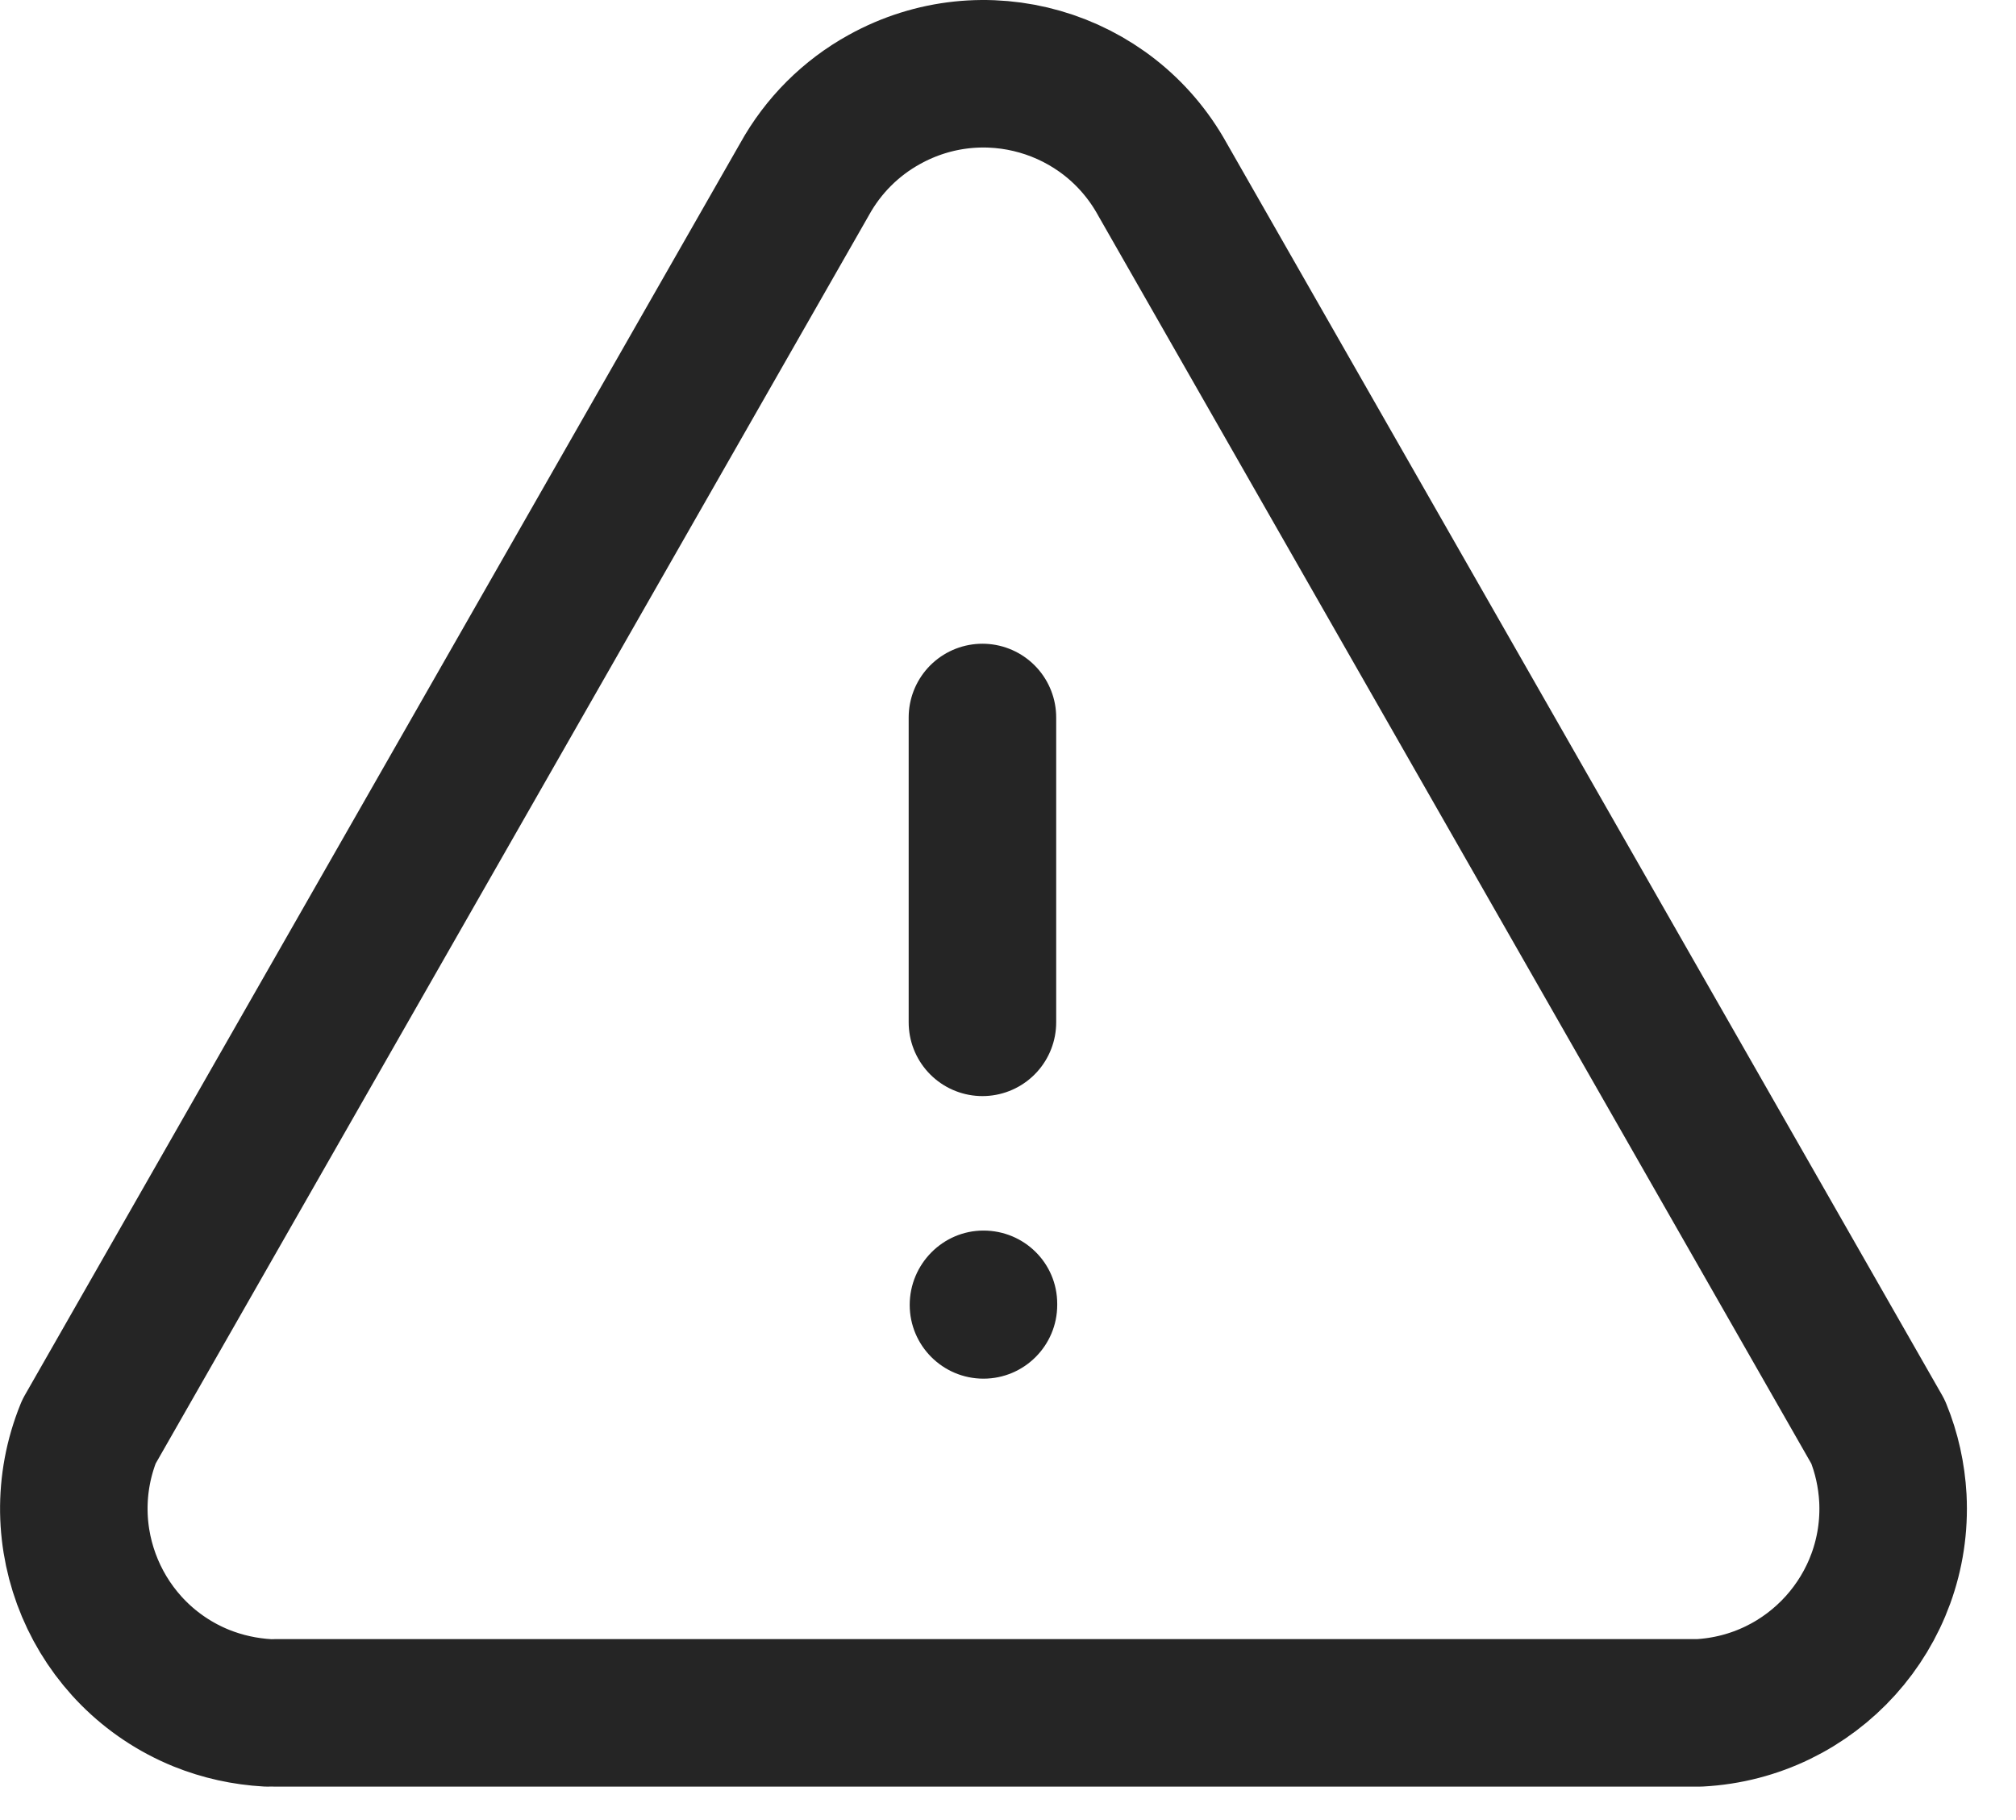
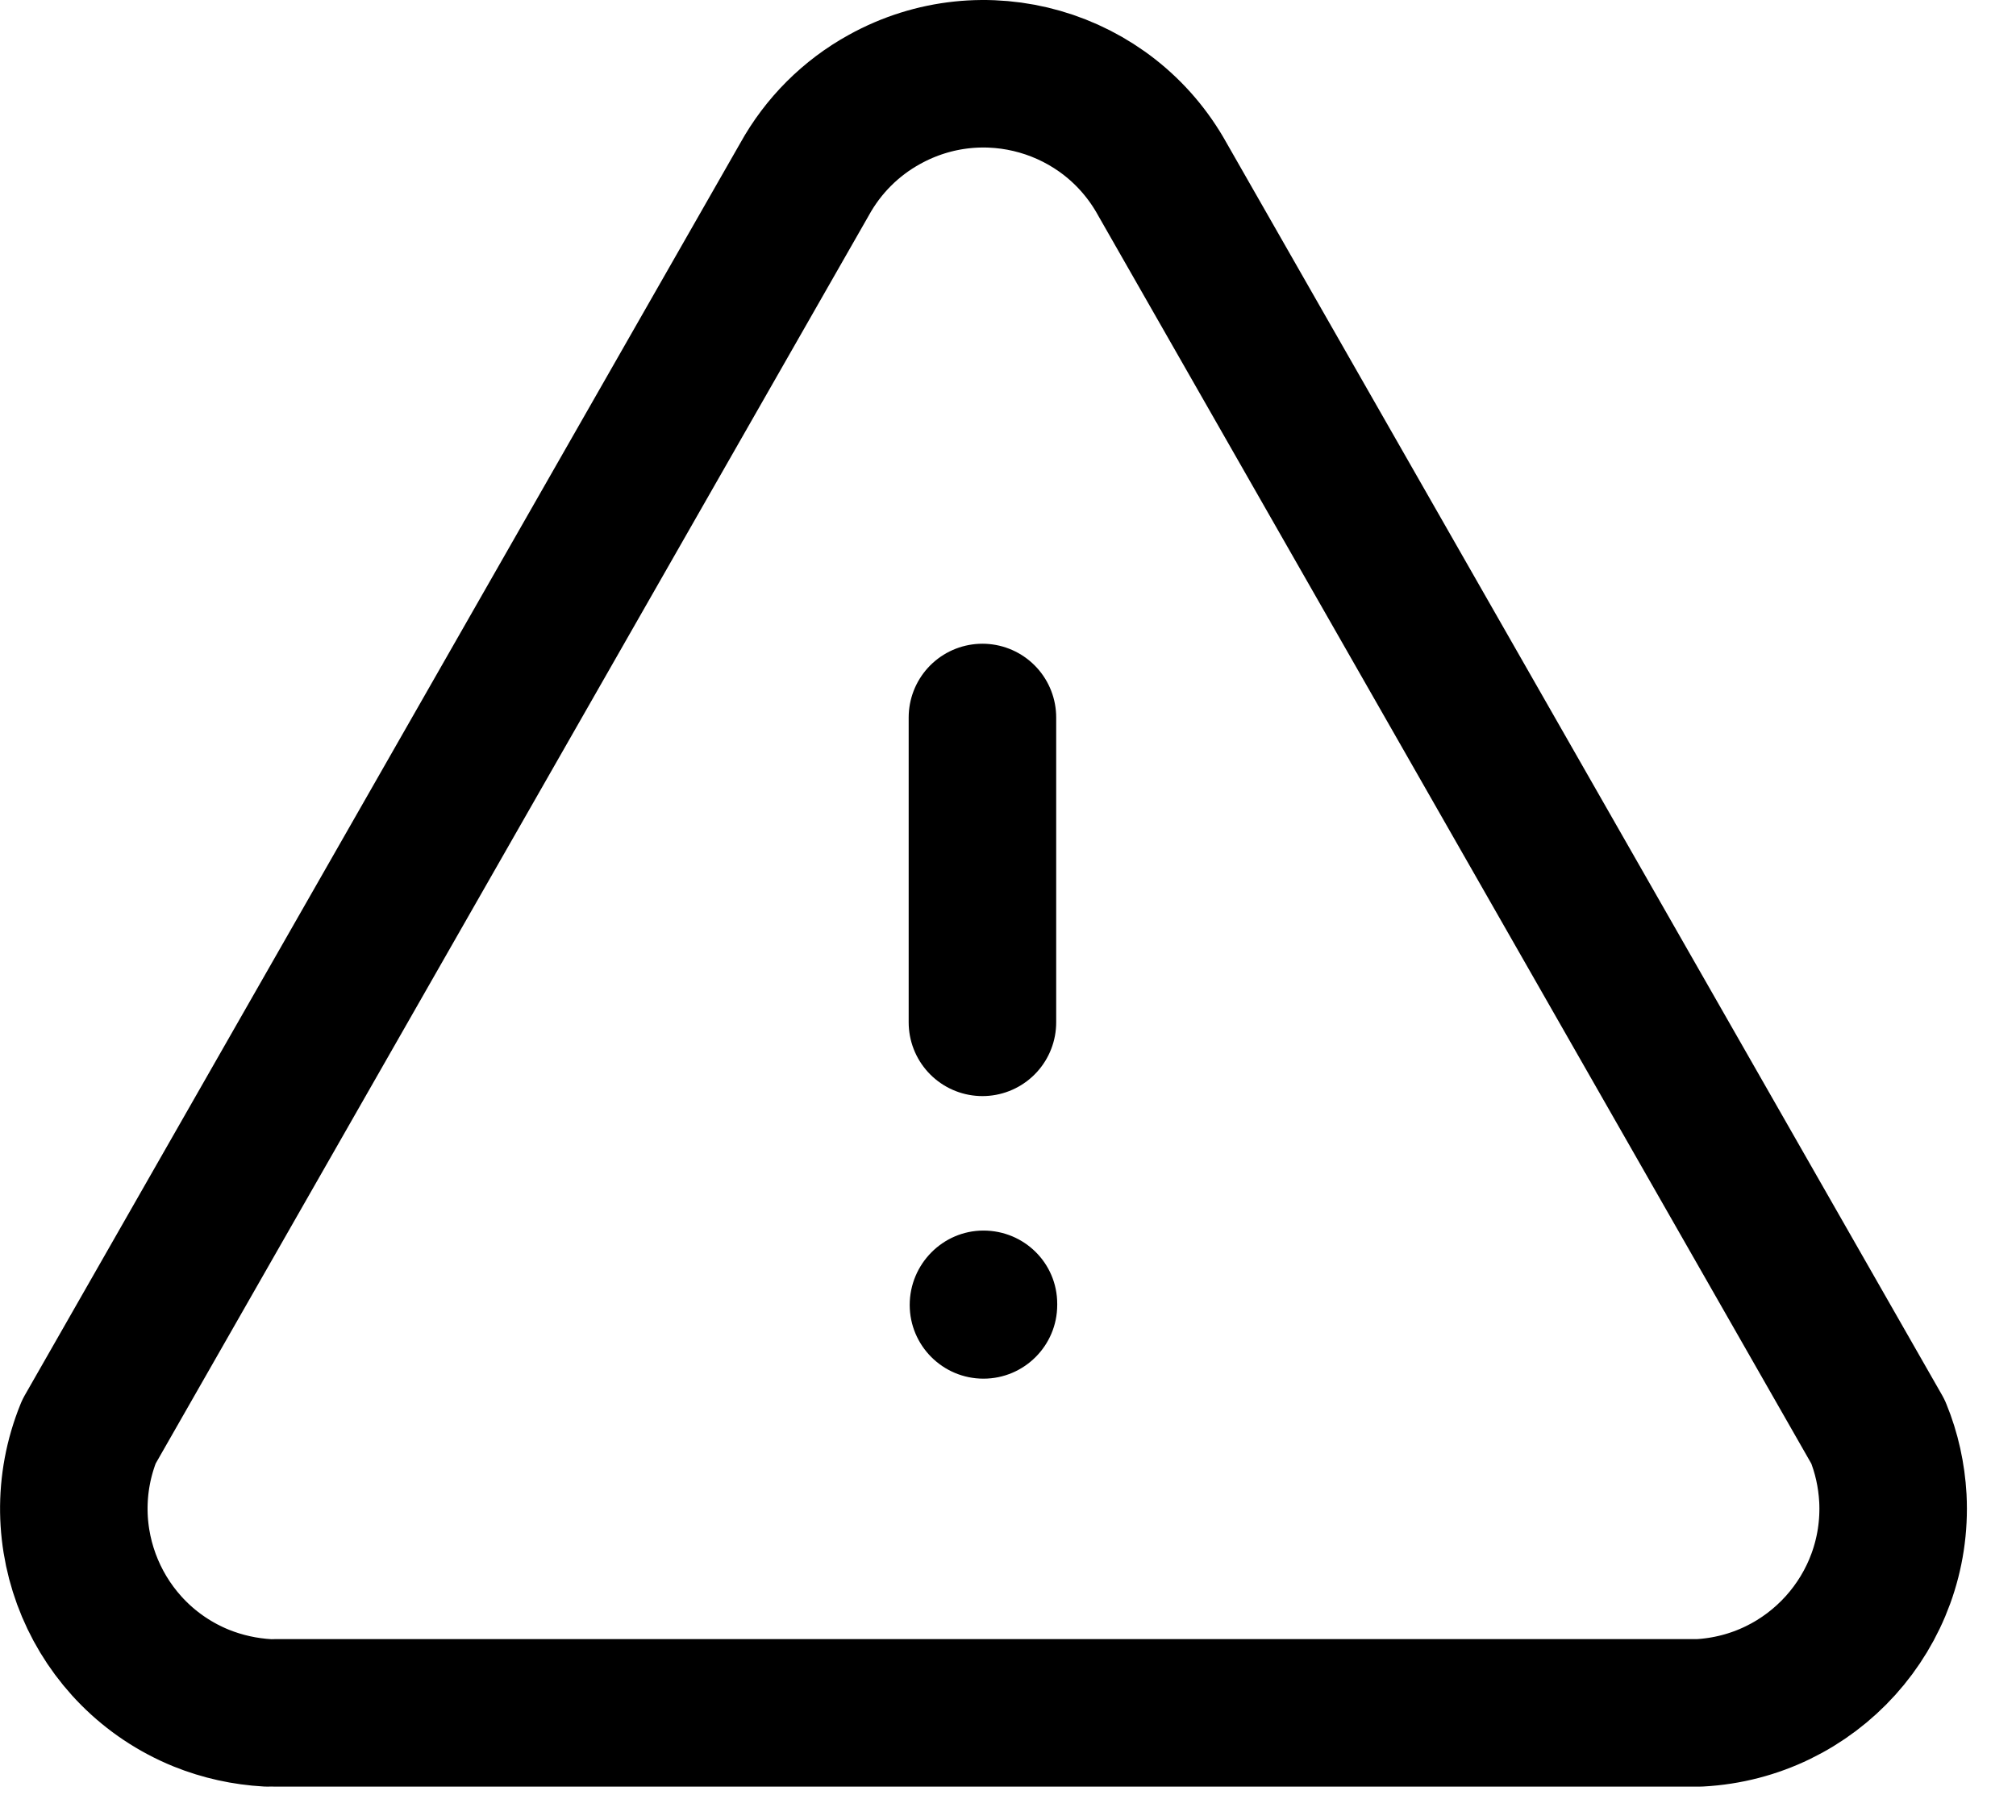
<svg xmlns="http://www.w3.org/2000/svg" width="41" height="37" viewBox="0 0 41 37" fill="none">
-   <path d="M18.501 26.539C18.501 25.711 19.173 25.027 20.001 25.027C20.829 25.027 21.501 25.689 21.501 26.517V26.539C21.501 27.367 20.829 28.039 20.001 28.039C19.173 28.039 18.501 27.367 18.501 26.539Z" fill="#252525" />
-   <path d="M5.592 34.836H34.556C36.85 34.716 38.614 32.762 38.496 30.468C38.47 30.004 38.37 29.546 38.194 29.118L23.64 3.646C22.528 1.636 19.998 0.908 17.988 2.022C17.304 2.398 16.74 2.962 16.362 3.646L1.808 29.118C0.944 31.246 1.968 33.67 4.094 34.536C4.526 34.71 4.982 34.81 5.446 34.836" stroke="#252525" stroke-width="3" stroke-linecap="round" stroke-linejoin="round" />
-   <path d="M19.98 20.792V14.592" stroke="#252525" stroke-width="3" stroke-linecap="round" stroke-linejoin="round" />
+   <path d="M18.501 26.539C18.501 25.711 19.173 25.027 20.001 25.027C20.829 25.027 21.501 25.689 21.501 26.517V26.539C21.501 27.367 20.829 28.039 20.001 28.039C19.173 28.039 18.501 27.367 18.501 26.539Z" fill="currentColor" />
+   <path d="M5.592 34.836H34.556C36.85 34.716 38.614 32.762 38.496 30.468C38.47 30.004 38.37 29.546 38.194 29.118L23.64 3.646C22.528 1.636 19.998 0.908 17.988 2.022C17.304 2.398 16.74 2.962 16.362 3.646L1.808 29.118C0.944 31.246 1.968 33.67 4.094 34.536C4.526 34.71 4.982 34.81 5.446 34.836" stroke="currentColor" stroke-width="3" stroke-linecap="round" stroke-linejoin="round" />
+   <path d="M19.98 20.792V14.592" stroke="currentColor" stroke-width="3" stroke-linecap="round" stroke-linejoin="round" />
</svg>
